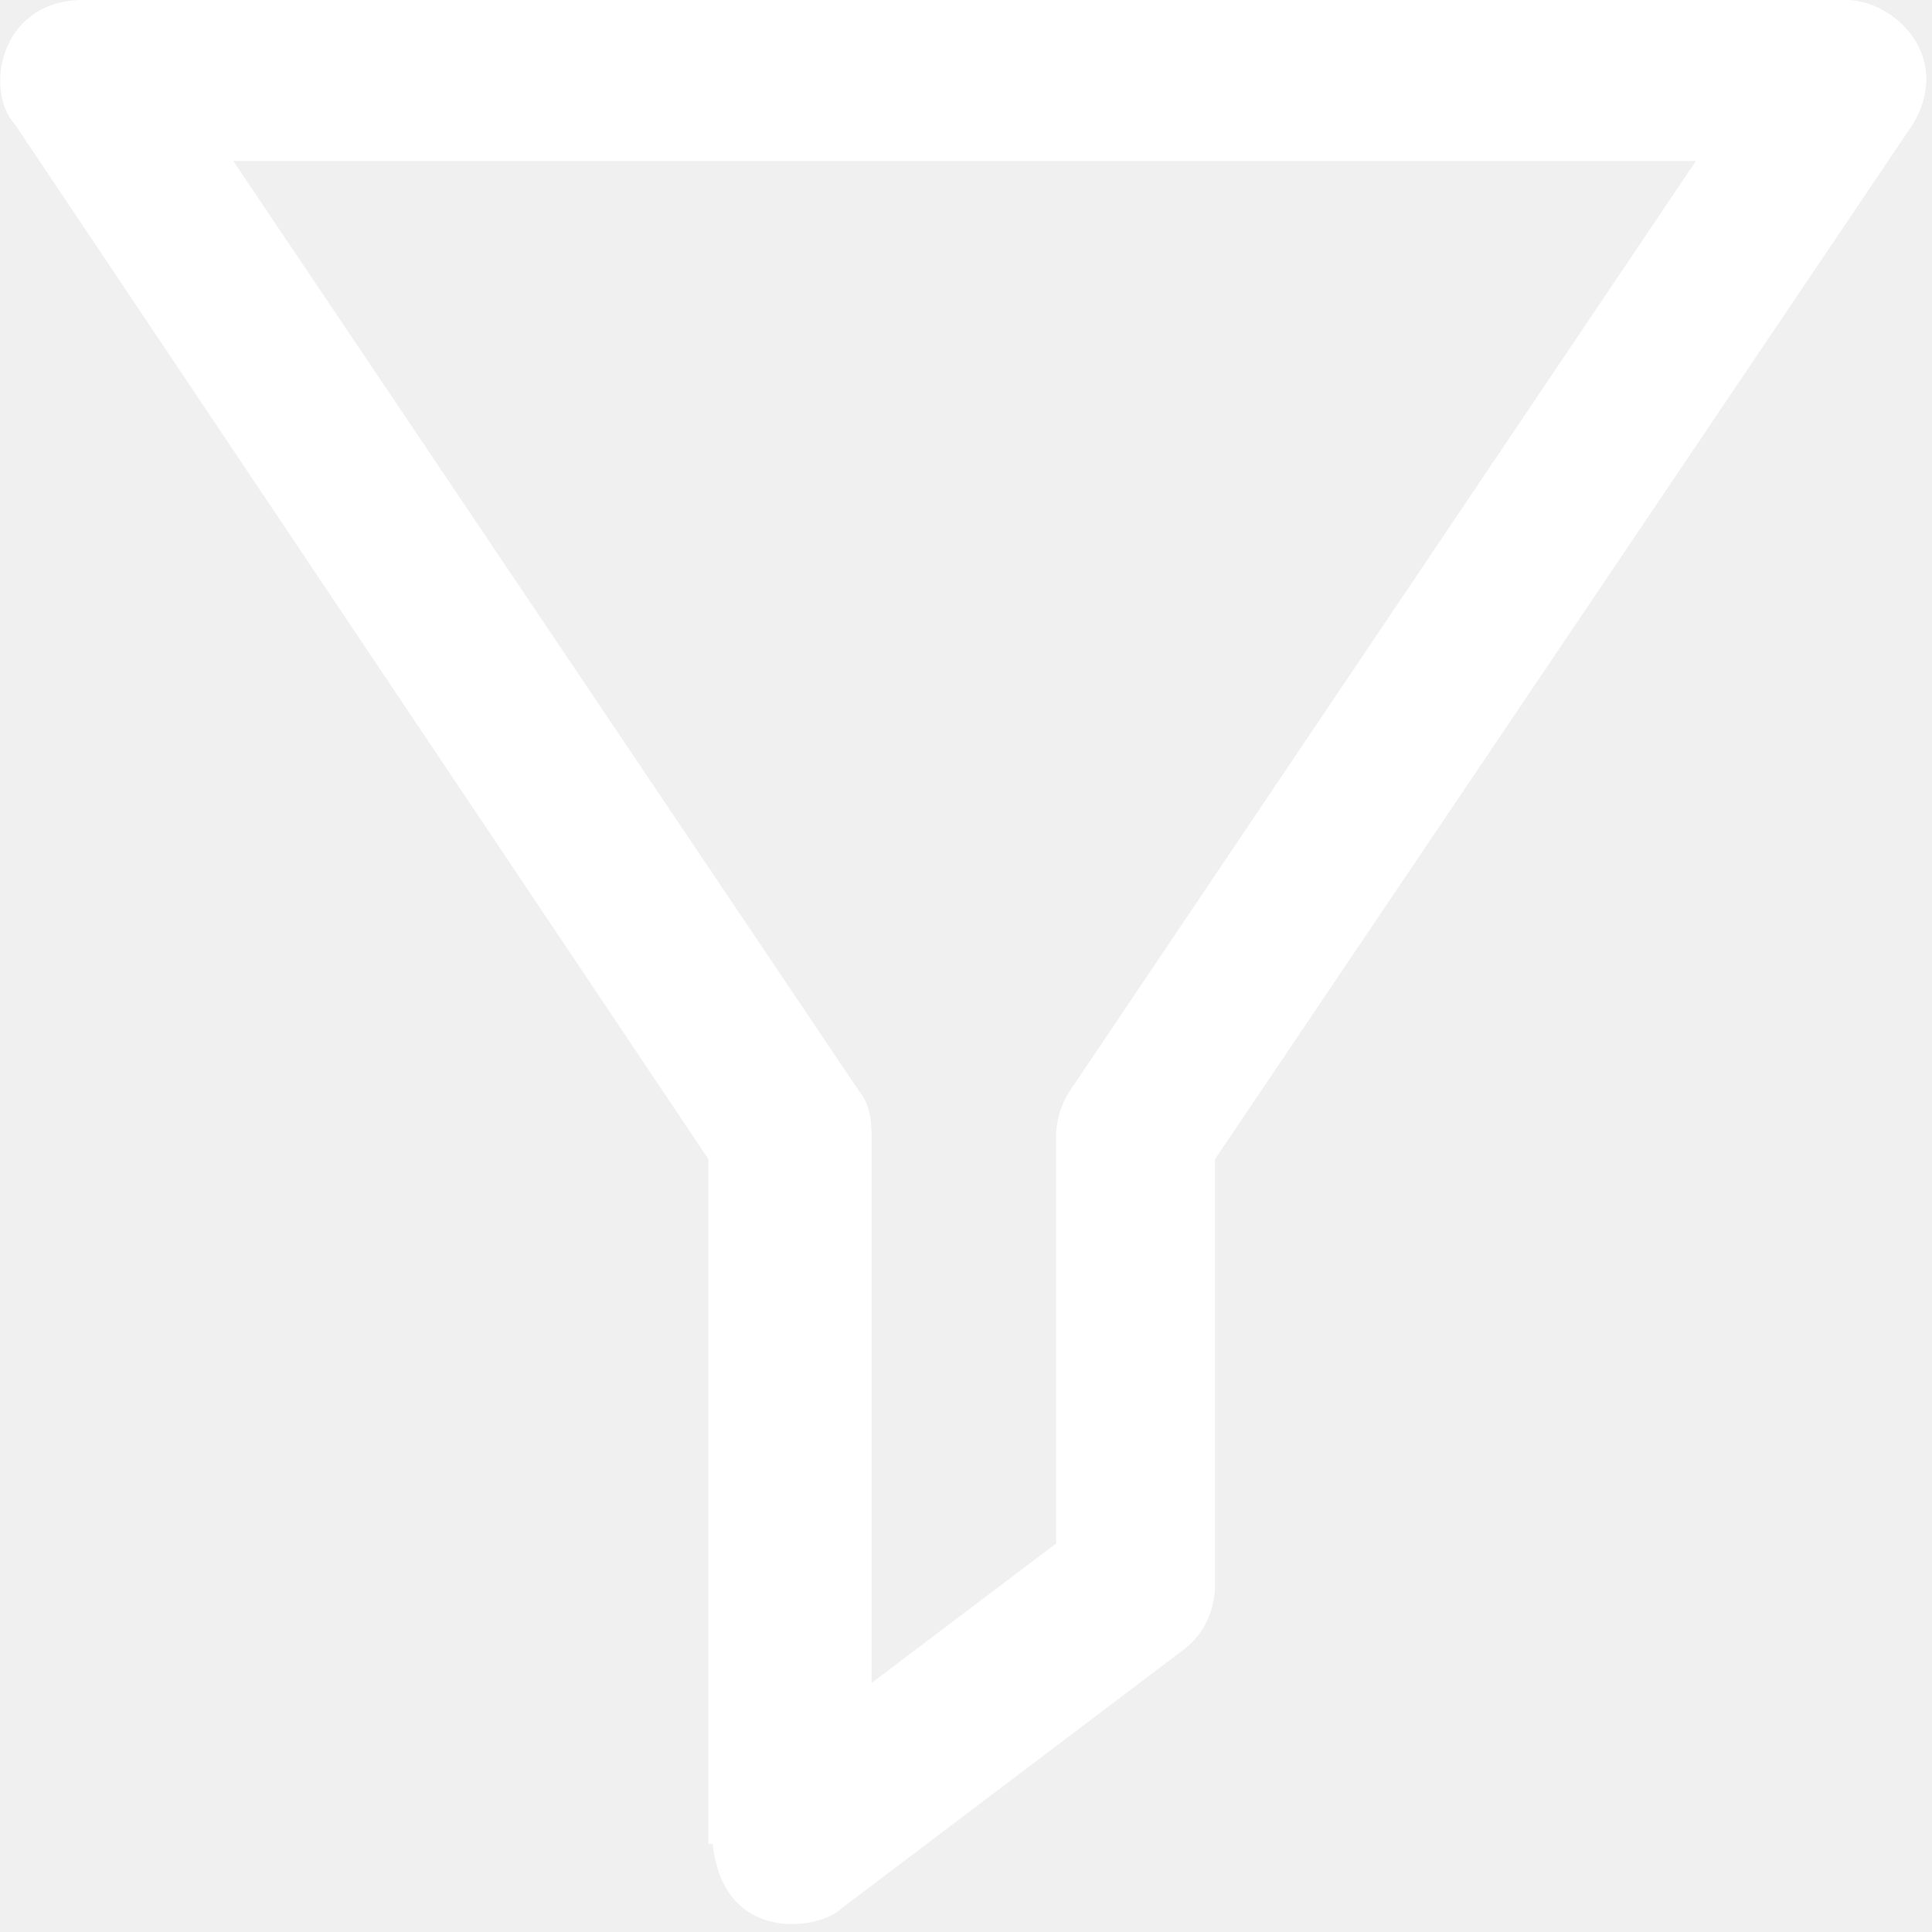
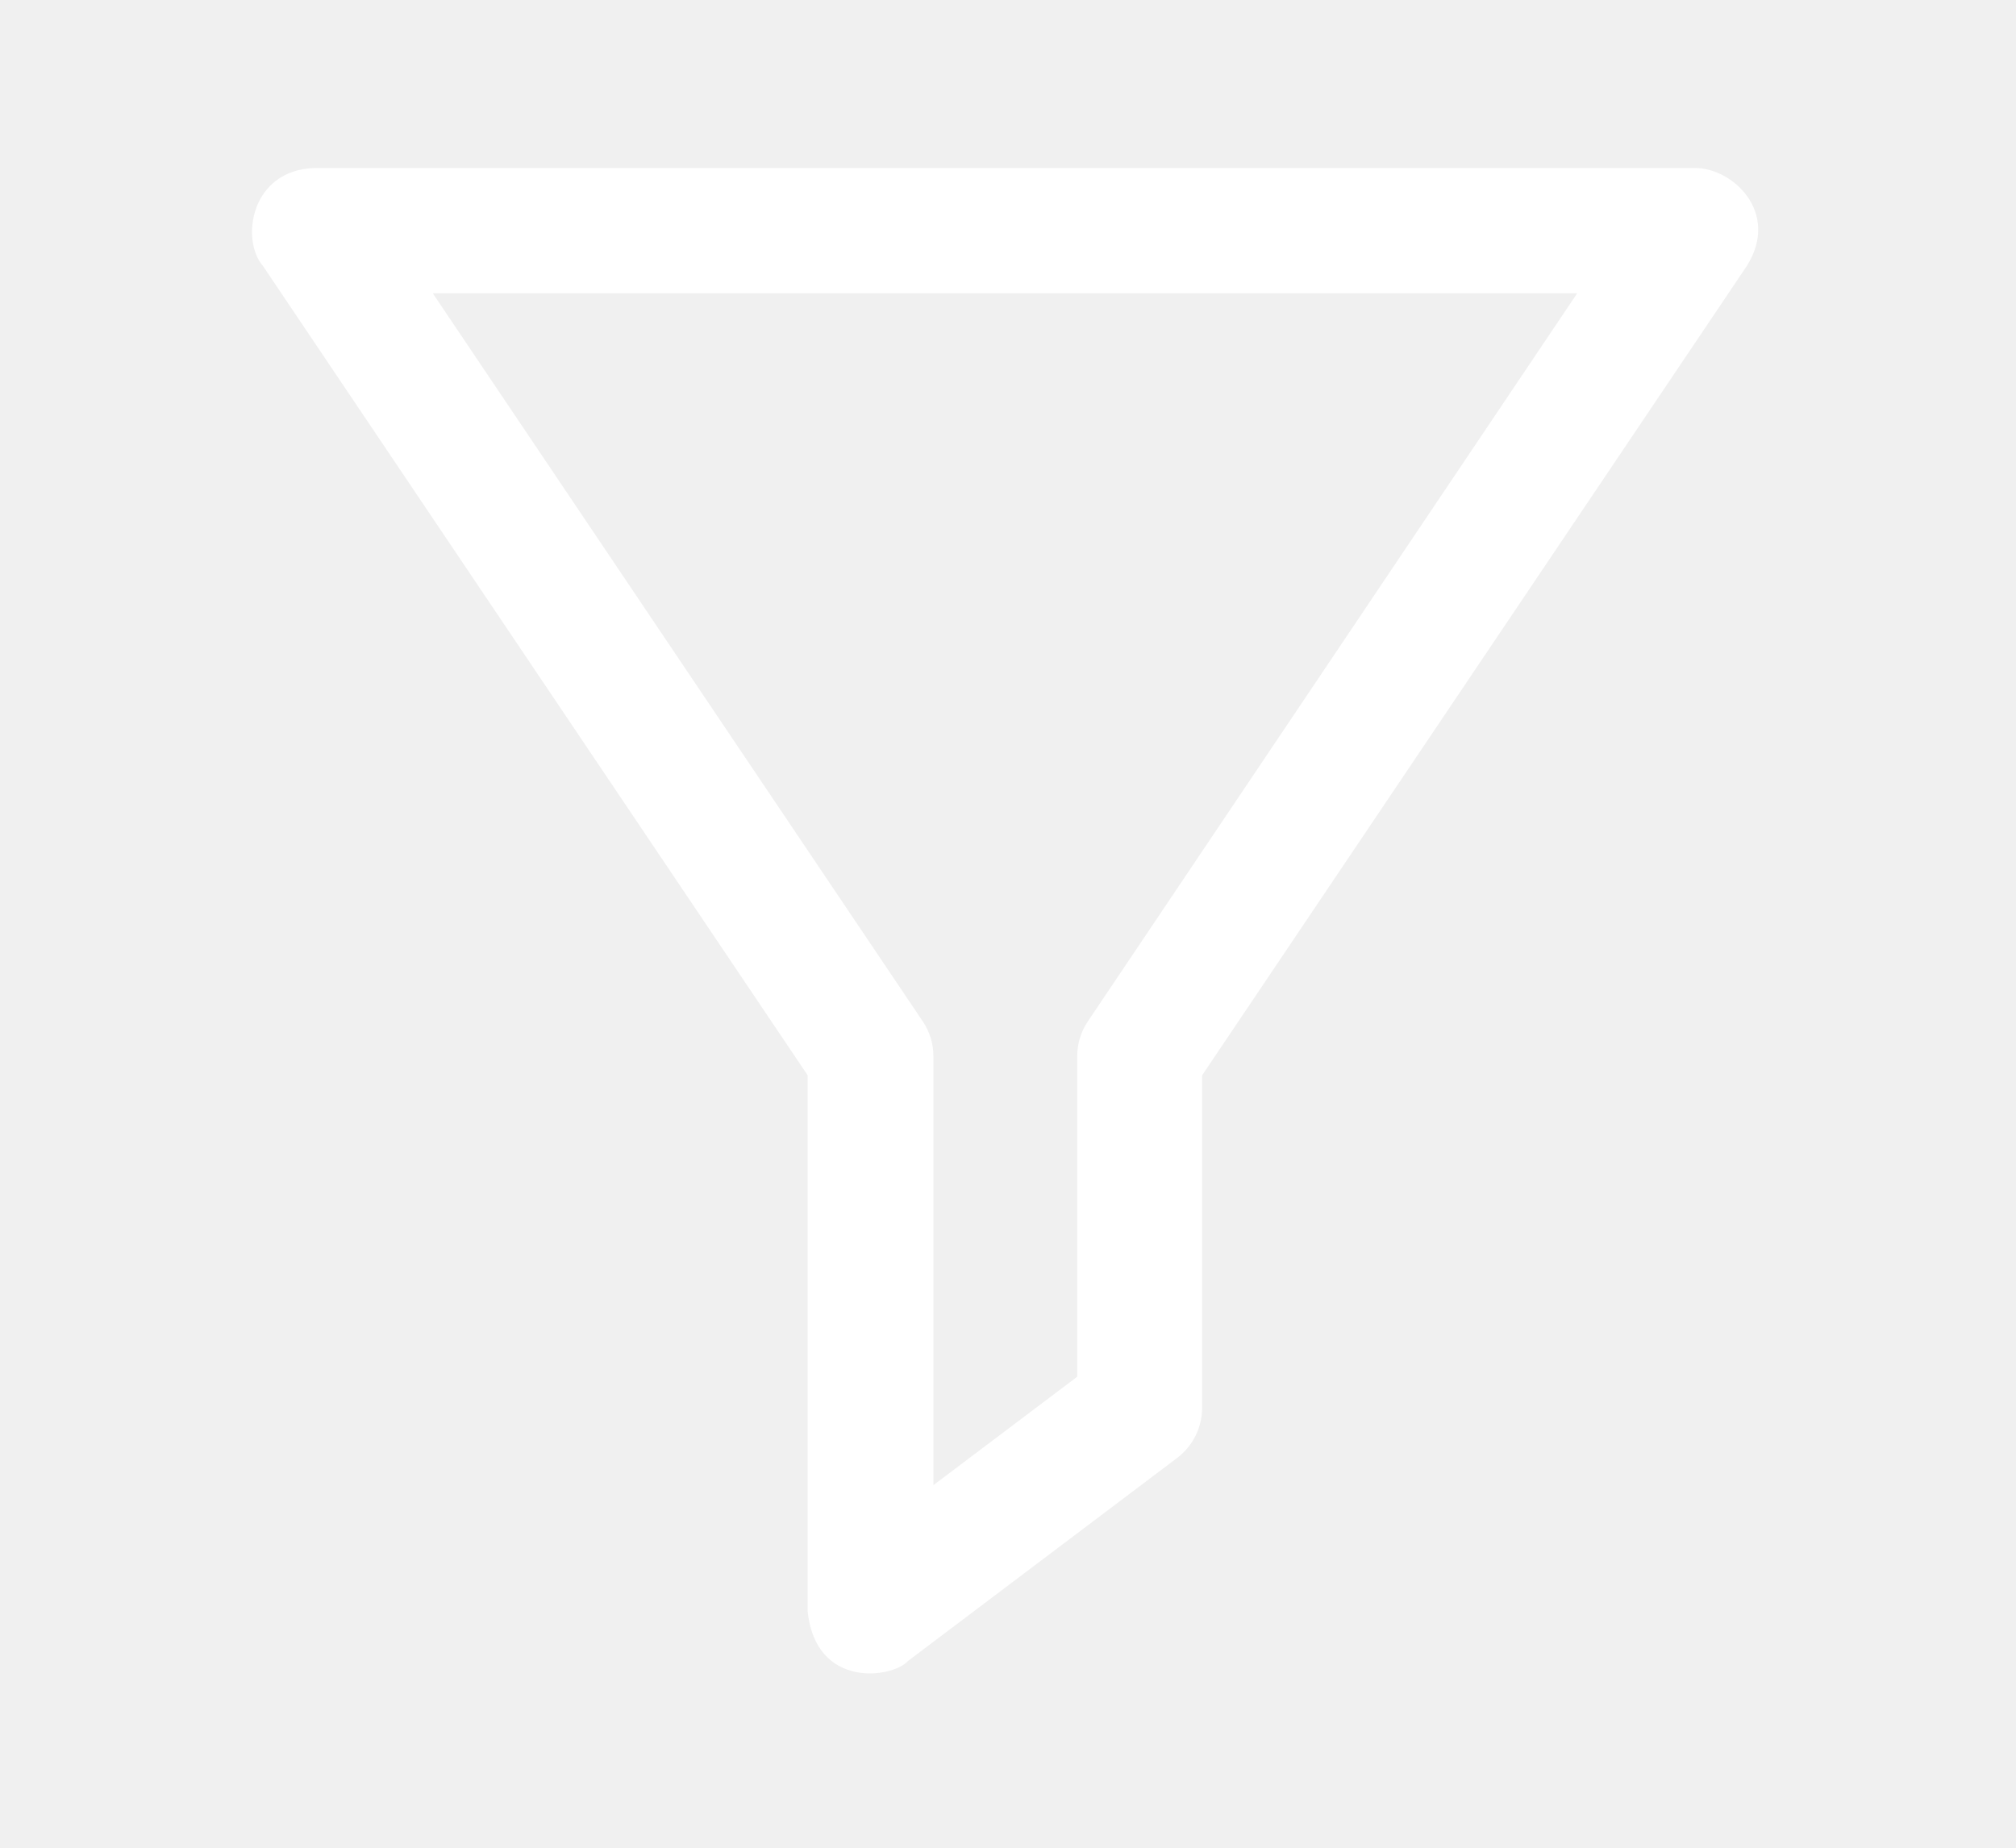
- <svg xmlns="http://www.w3.org/2000/svg" width="18" height="18">
-   <path fill="#FFF" d="M6.6 17.18V10.8L.14 1.16C-.14.86-.02.03.74 0H17.2c.45 0 1 .53.62 1.16l-6.5 9.64v3.96c0 .24-.1.46-.28.6l-3.2 2.42c-.2.2-1.1.34-1.2-.6zM2.16 1.48L8 10.16c.1.12.12.27.12.42v5.1l1.72-1.3v-3.8c0-.15.05-.3.13-.42L15.8 1.5H2.15z" />
+ <svg xmlns="http://www.w3.org/2000/svg" width="24" height="22" viewBox="0 0 24 22">
+   <path d="M9.615 19.18v-6.377l-6.487-9.64c-.263-.304-.15-1.138.618-1.163h16.434c.446 0 1.013.527.618 1.163l-6.487 9.64v3.959c0 .234-.11.454-.296.596l-3.205 2.418c-.183.205-1.101.34-1.196-.596zm-4.463-15.688l5.832 8.667c.084.124.128.267.128.417v5.107l1.712-1.291v-3.816c0-.15.044-.293.128-.417l5.824-8.667h-13.624z" fill-rule="nonzero" fill="#fff" />
</svg>
